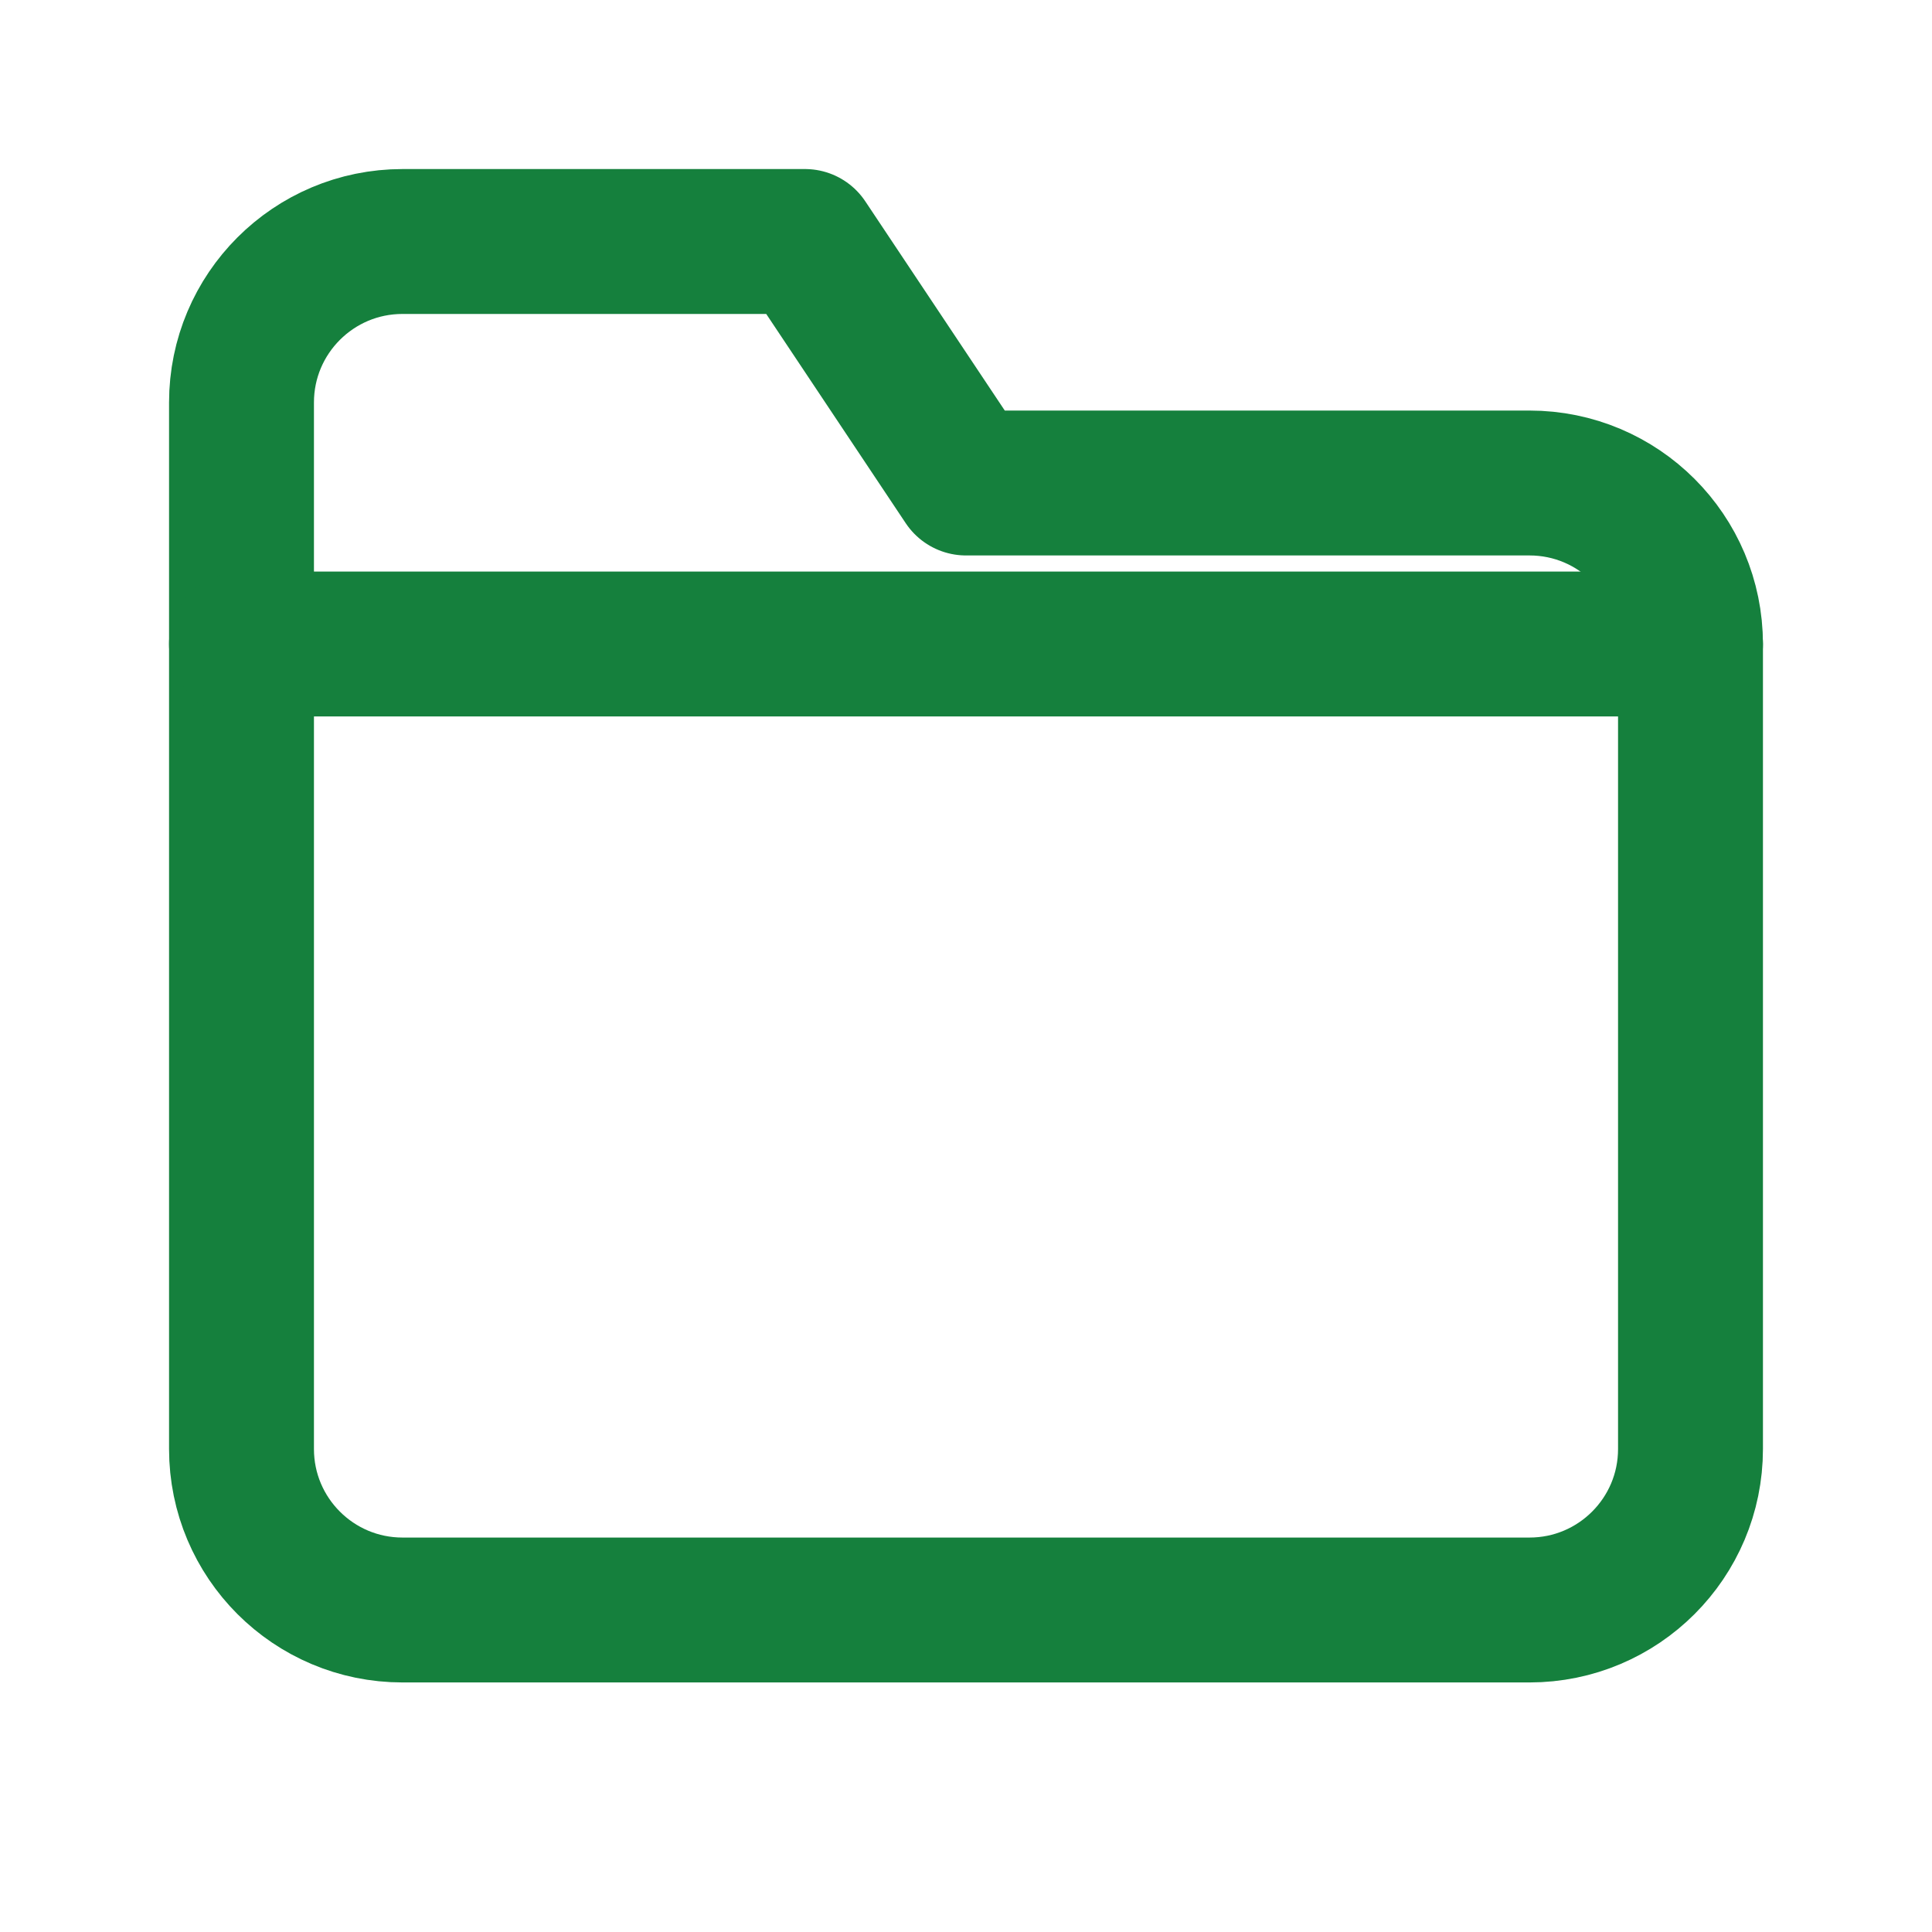
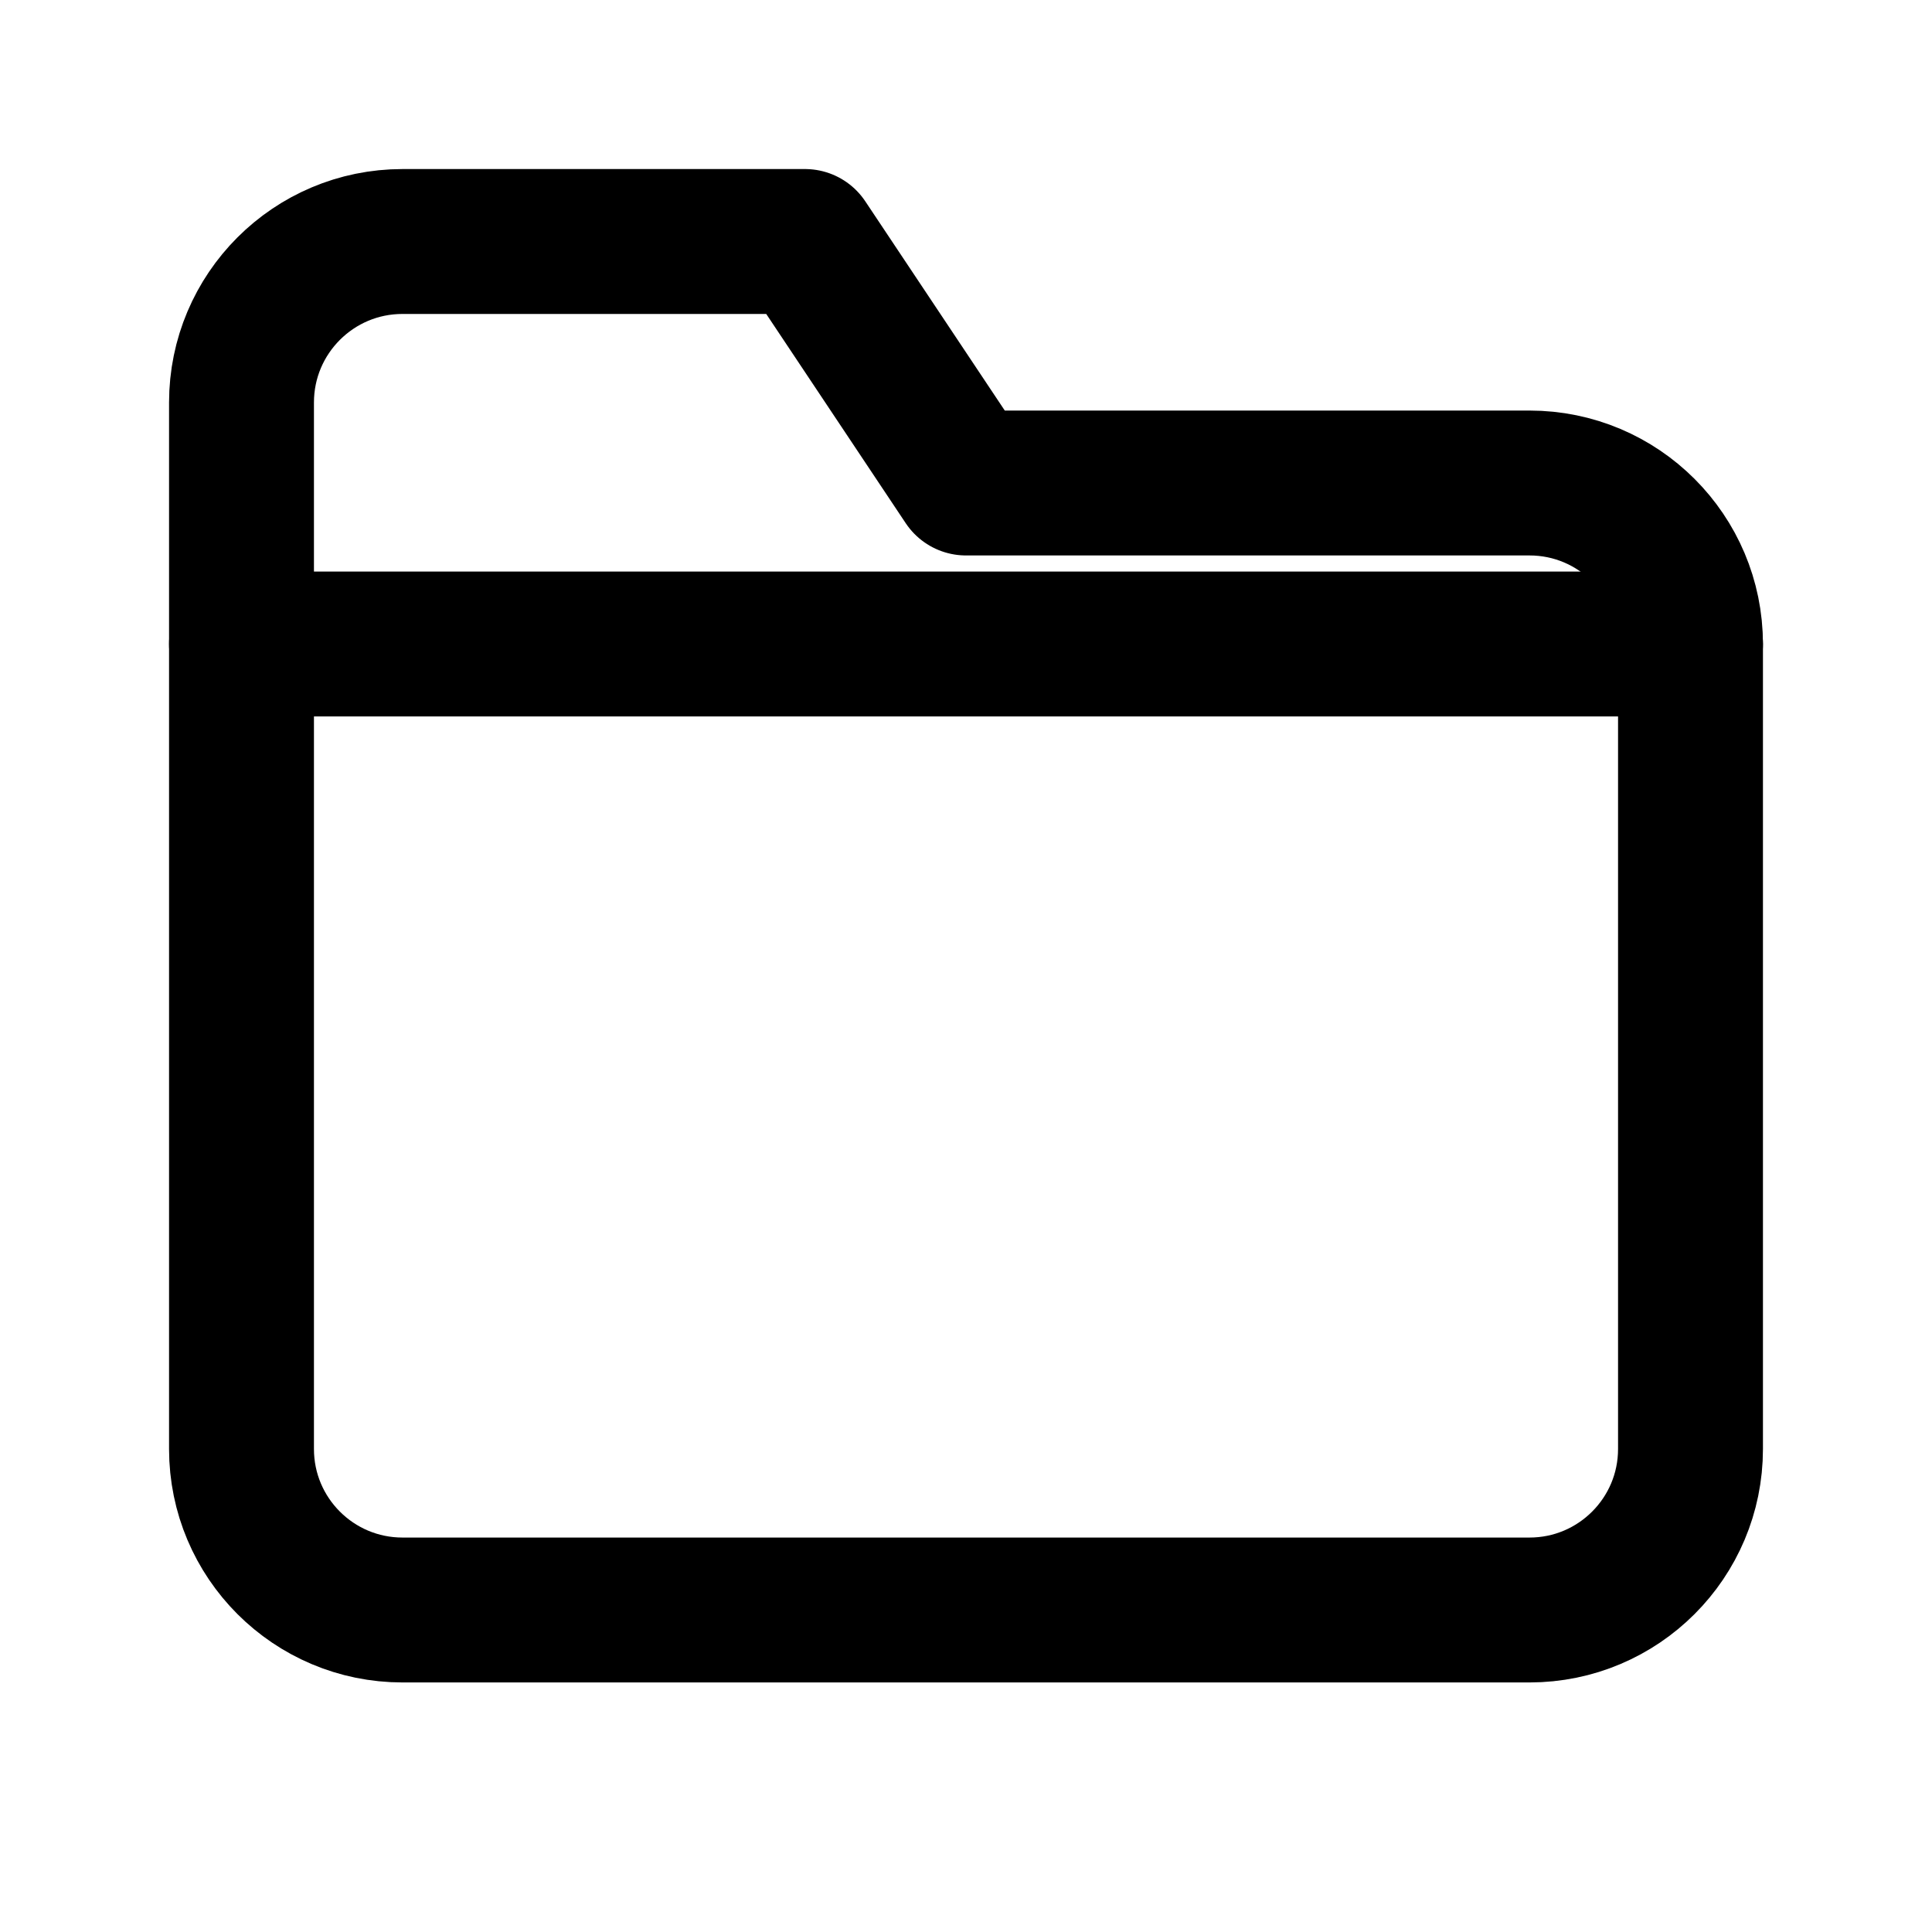
- <svg xmlns="http://www.w3.org/2000/svg" viewBox="0 0 24 24" width="24" height="24" fill="none" stroke="#15803D" stroke-width="1.8" stroke-linecap="round" stroke-linejoin="round" role="img" aria-label="Folder">
+ <svg xmlns="http://www.w3.org/2000/svg" viewBox="0 0 24 24" width="24" height="24" fill="none" stroke="currentColor" stroke-width="1.8" stroke-linecap="round" stroke-linejoin="round">
  <path d="M3 5a2 2 0 0 1 2-2h5l2 3h7a2 2 0 0 1 2 2v10a2 2 0 0 1-2 2H5a2 2 0 0 1-2-2V5Z" />
  <path d="M3 8h18" />
</svg>
